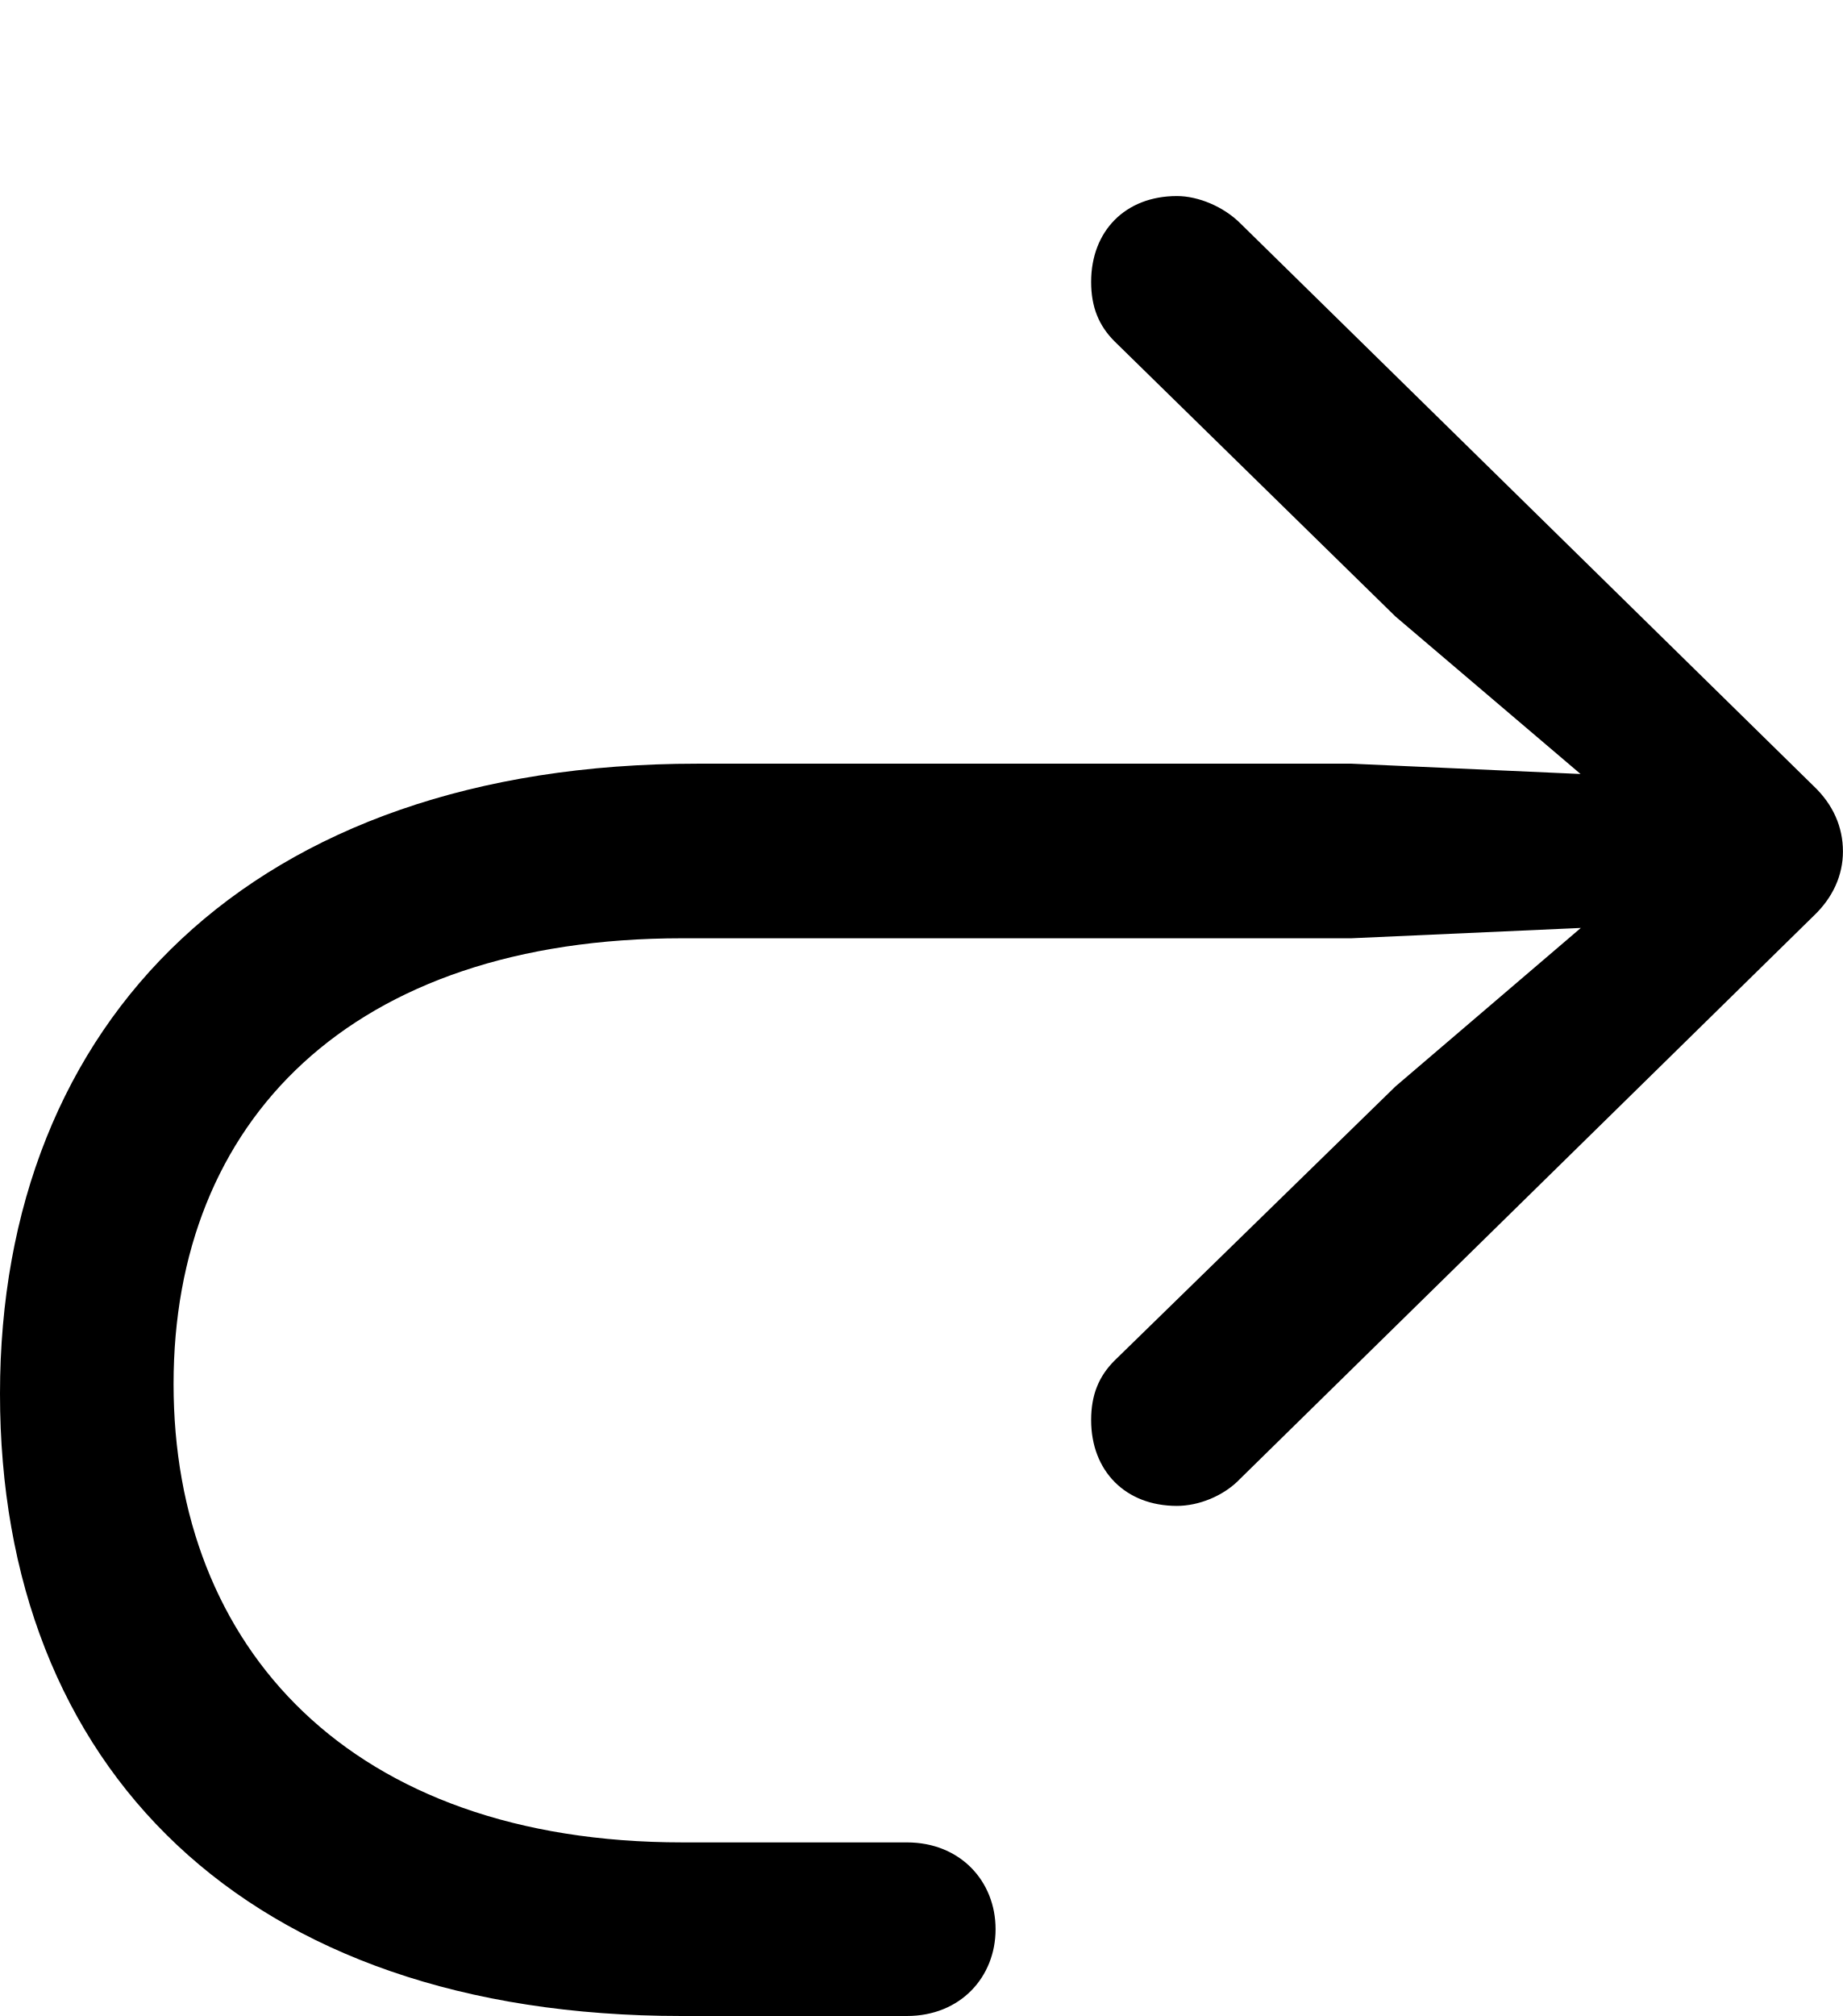
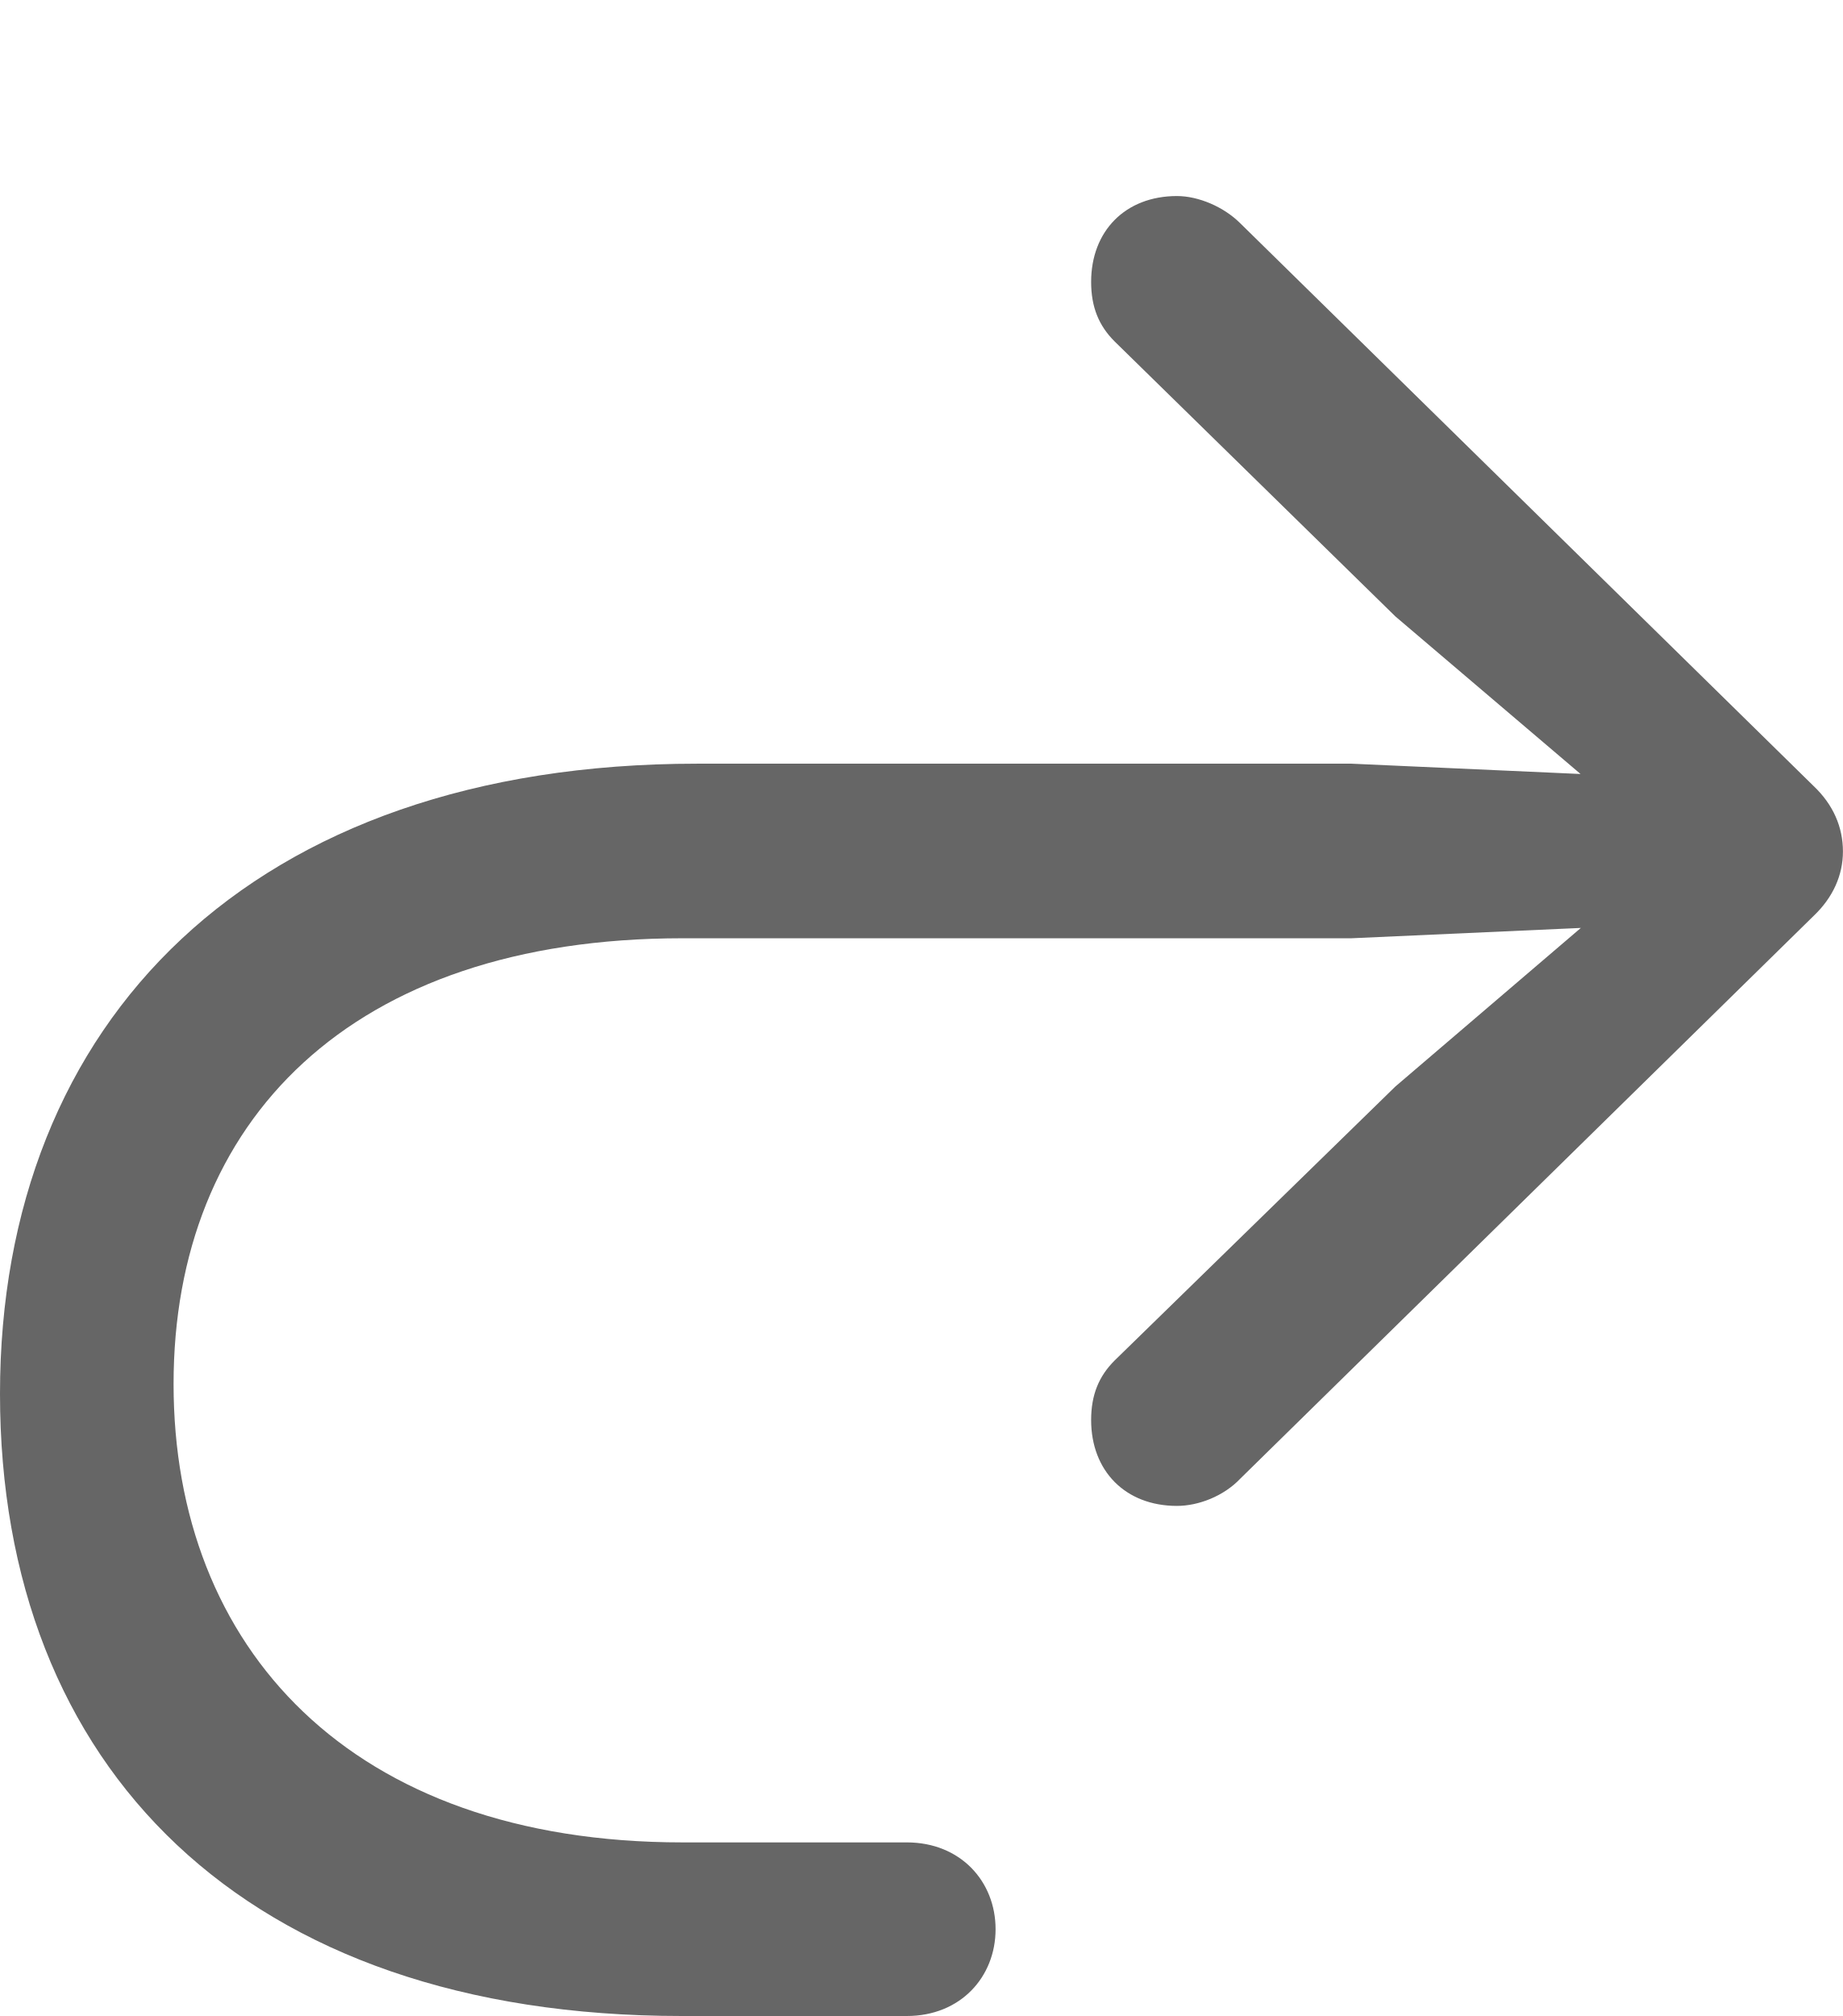
<svg xmlns="http://www.w3.org/2000/svg" version="1.1" width="184.57" height="201.855">
  <g>
    <rect height="201.855" opacity="0" width="184.57" x="0" y="0" />
-     <path d="M0 139.551C0 176.953 24.512 201.855 68.262 201.855L90.82 201.855C96.191 201.855 99.707 197.949 99.707 193.164C99.707 188.379 96.191 184.473 90.82 184.473L68.359 184.473C35.059 184.473 17.383 164.941 17.383 138.574C17.383 112.305 35.059 93.945 68.359 93.945L135.352 93.945L165.723 92.578L163.965 88.086L139.746 108.789L111.621 136.23C110.059 137.793 109.277 139.648 109.277 142.188C109.277 147.266 112.695 150.781 117.871 150.781C120.02 150.781 122.559 149.805 124.219 148.047L181.641 91.699C183.594 89.844 184.57 87.598 184.57 85.254C184.57 82.812 183.594 80.566 181.641 78.711L124.219 22.363C122.559 20.703 120.02 19.629 117.871 19.629C112.695 19.629 109.277 23.145 109.277 28.223C109.277 30.762 110.059 32.617 111.621 34.18L139.746 61.719L163.965 82.324L165.723 77.832L135.352 76.465L69.824 76.465C25.195 76.465 0 102.246 0 139.551Z" fill="#000" />
+     <path d="M0 139.551C0 176.953 24.512 201.855 68.262 201.855L90.82 201.855C96.191 201.855 99.707 197.949 99.707 193.164C99.707 188.379 96.191 184.473 90.82 184.473L68.359 184.473C35.059 184.473 17.383 164.941 17.383 138.574C17.383 112.305 35.059 93.945 68.359 93.945L135.352 93.945L165.723 92.578L163.965 88.086L139.746 108.789L111.621 136.23C110.059 137.793 109.277 139.648 109.277 142.188C109.277 147.266 112.695 150.781 117.871 150.781C120.02 150.781 122.559 149.805 124.219 148.047L181.641 91.699C183.594 89.844 184.57 87.598 184.57 85.254C184.57 82.812 183.594 80.566 181.641 78.711L124.219 22.363C122.559 20.703 120.02 19.629 117.871 19.629C112.695 19.629 109.277 23.145 109.277 28.223C109.277 30.762 110.059 32.617 111.621 34.18L139.746 61.719L163.965 82.324L165.723 77.832L135.352 76.465L69.824 76.465C25.195 76.465 0 102.246 0 139.551Z" fill="#666" />
  </g>
</svg>
